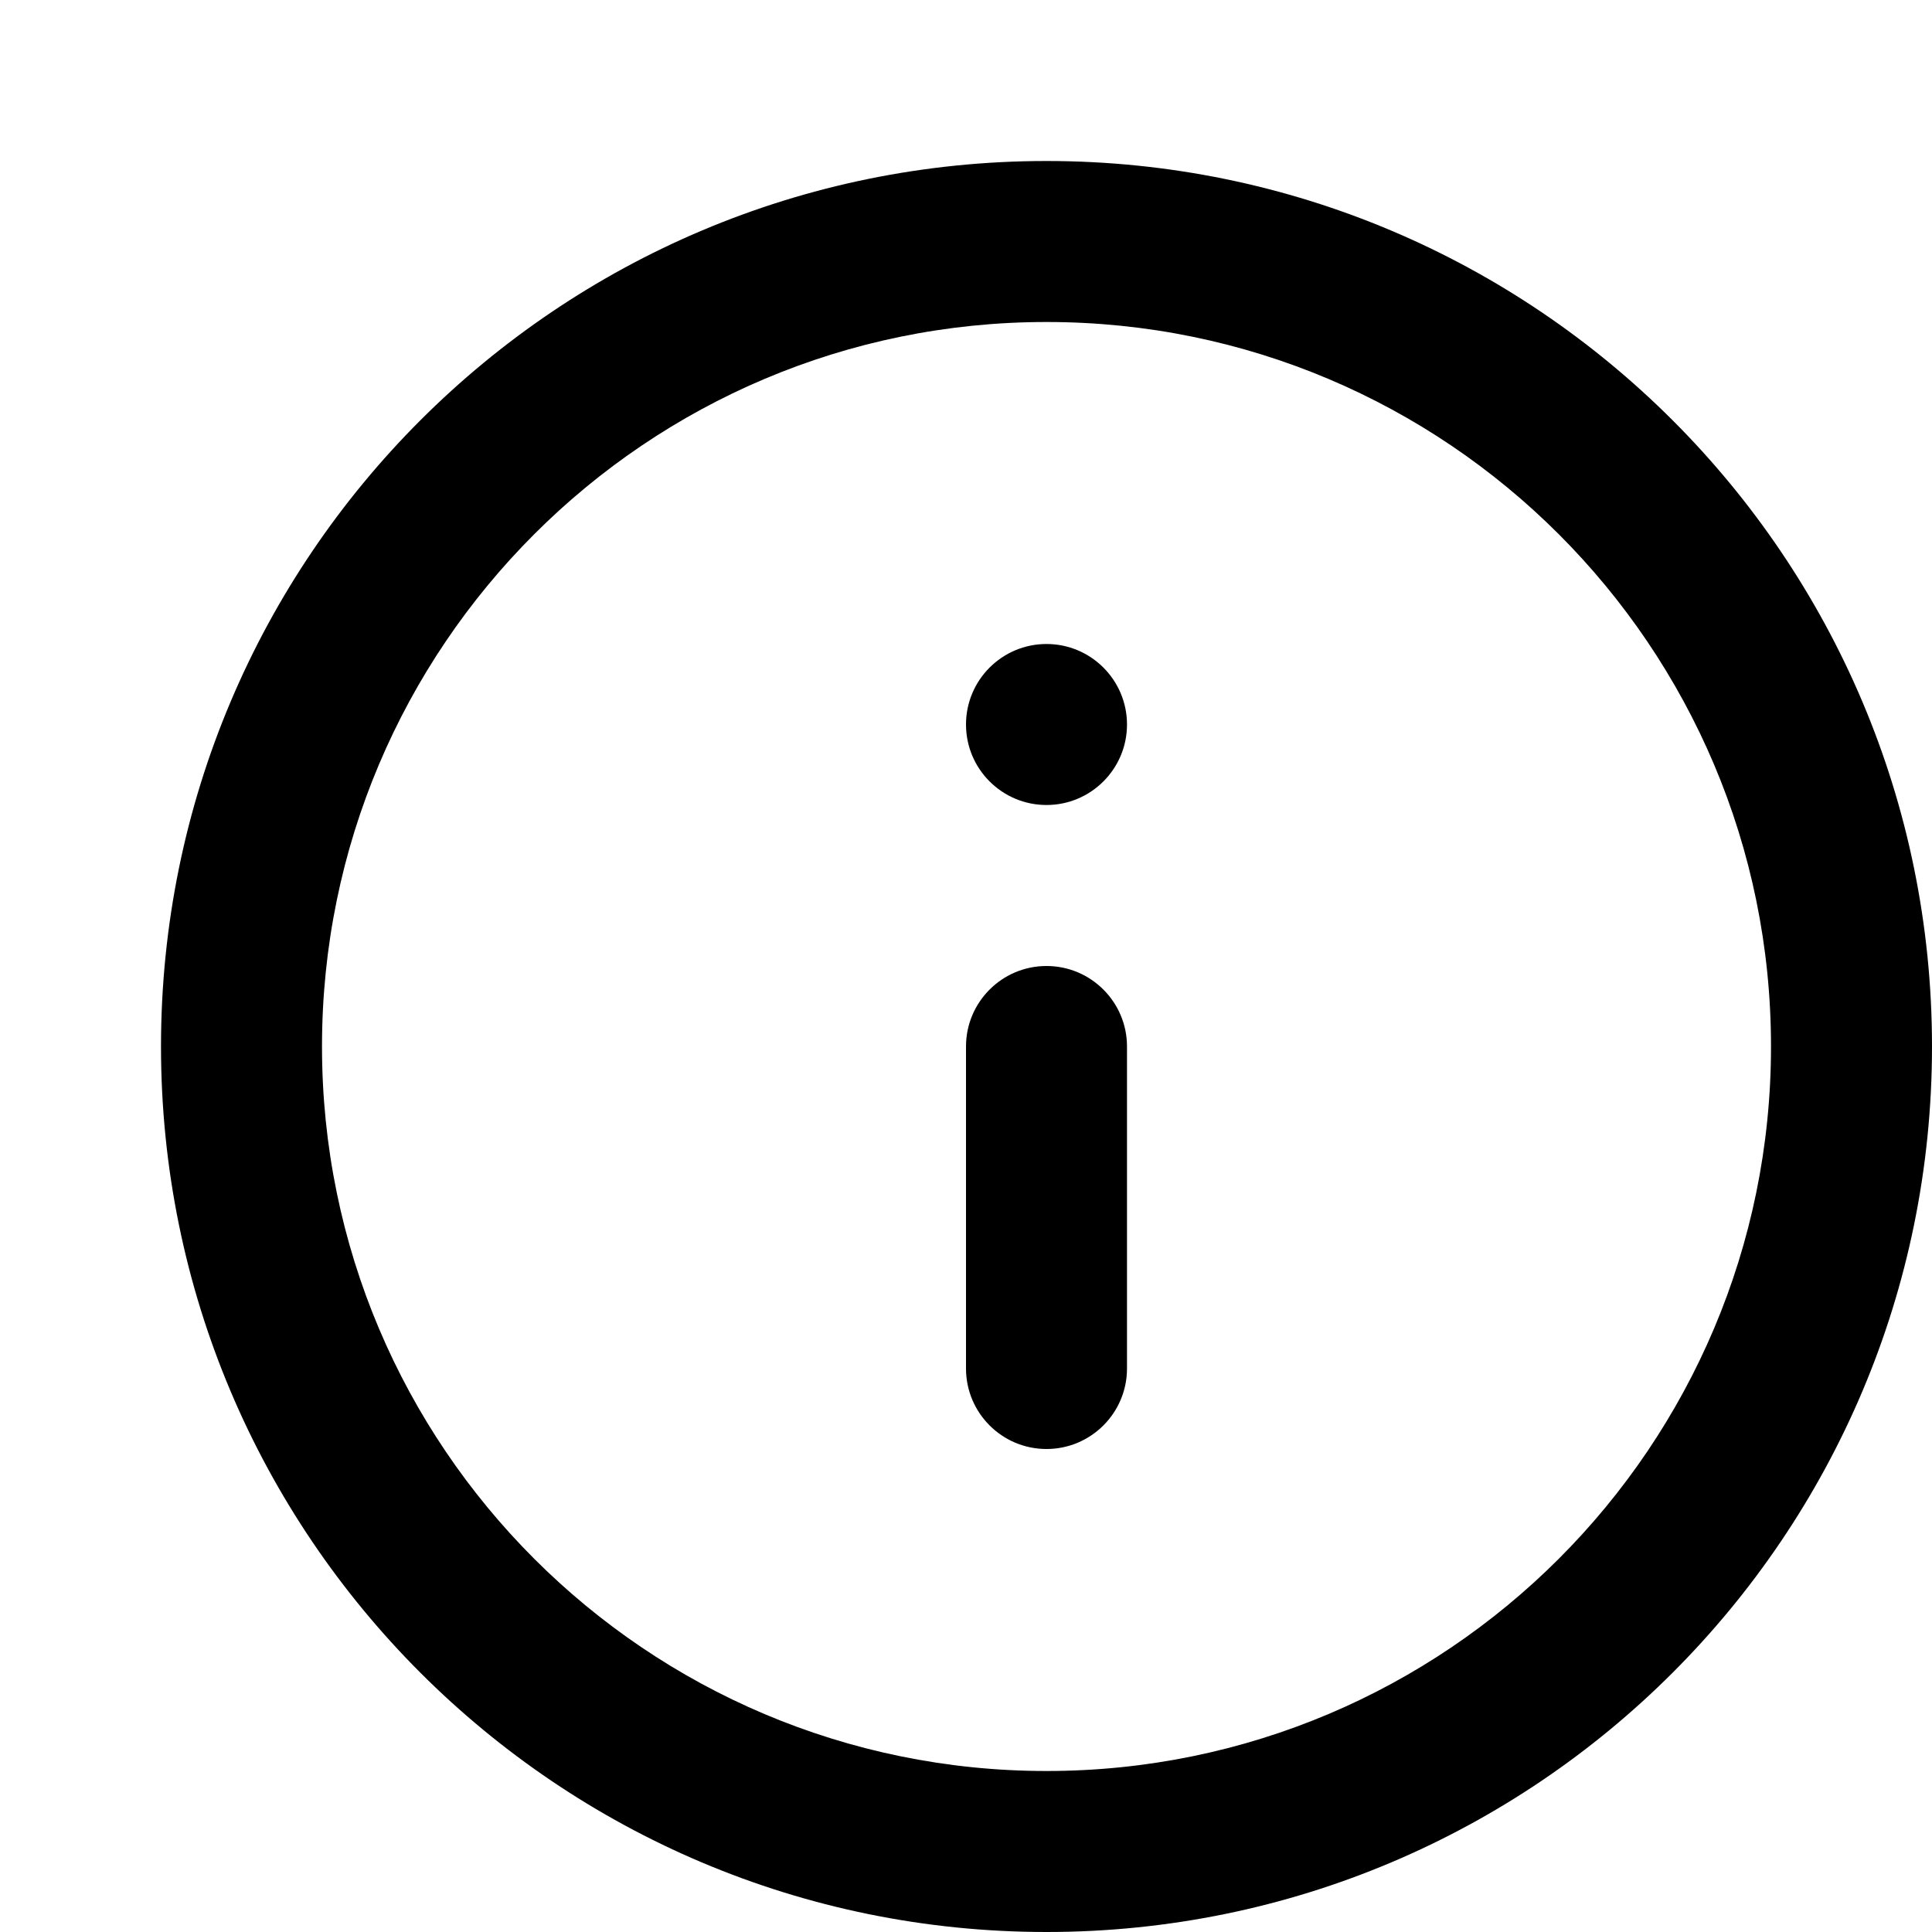
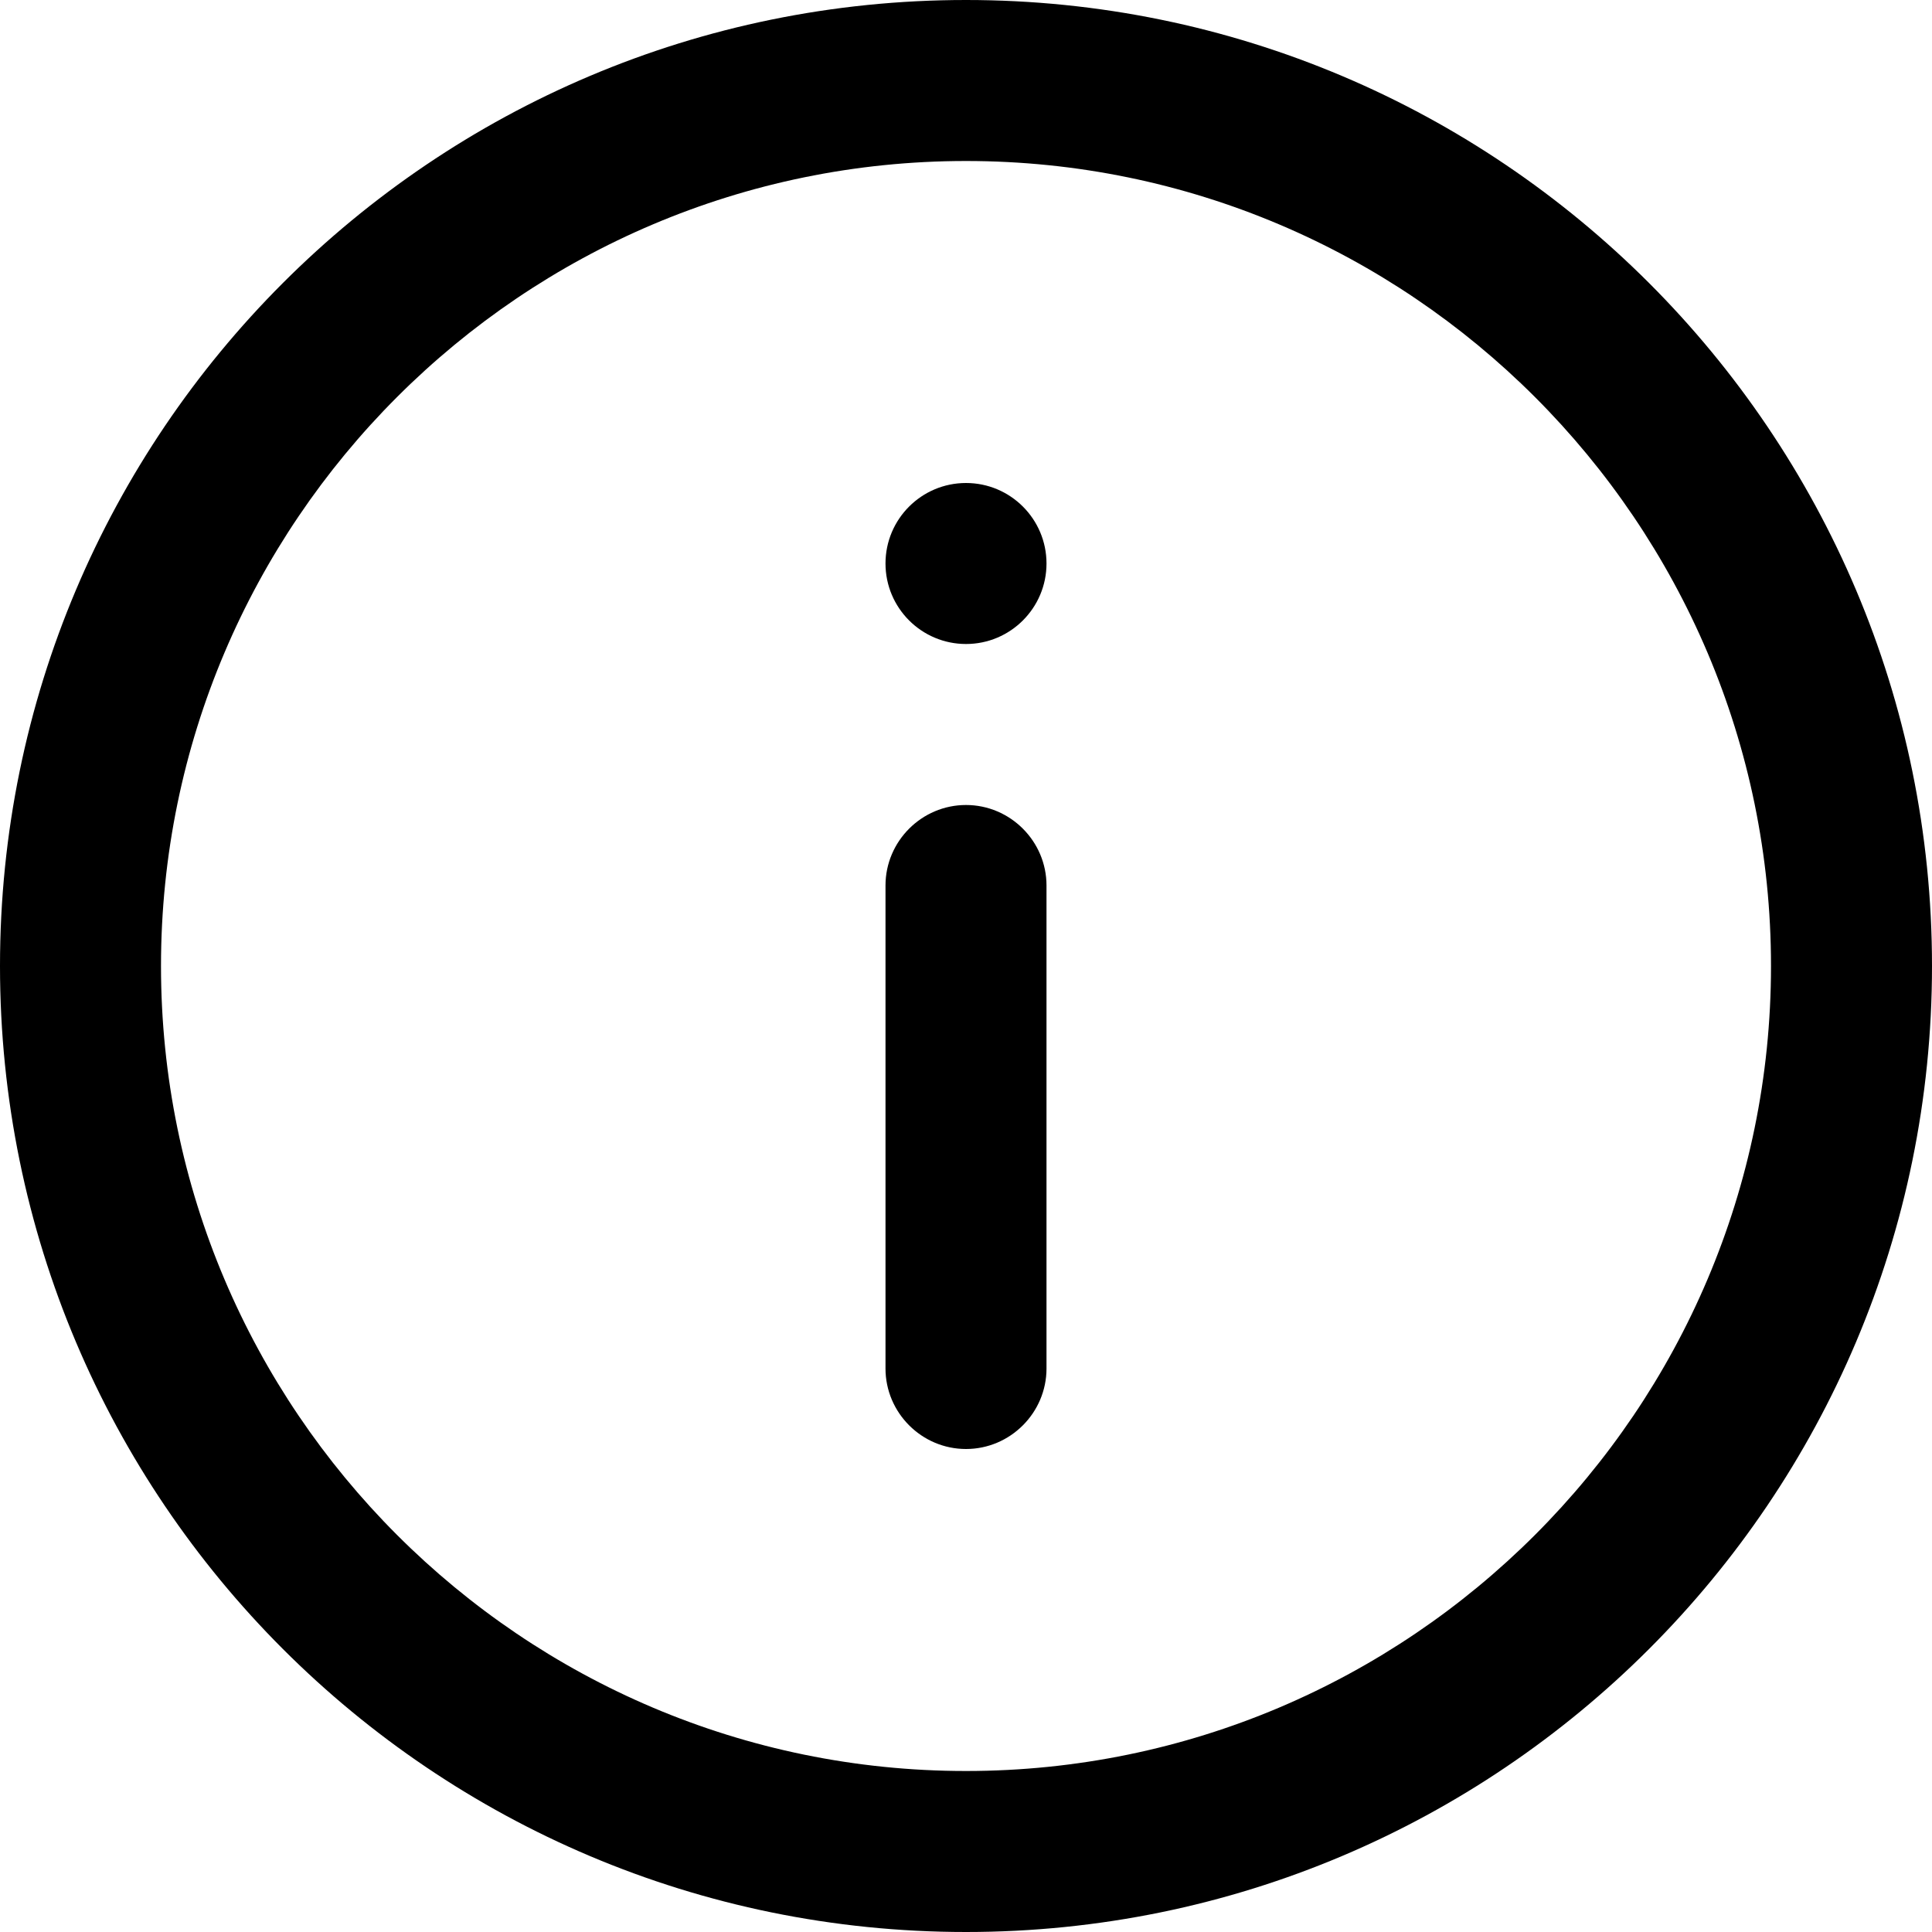
<svg xmlns="http://www.w3.org/2000/svg" width="12" height="12" viewBox="0 0 12 12">
-   <path d="M6.5 11C8.985 11 11 8.985 11 6.5 11 4.015 8.985 2 6.5 2 4.015 2 2 4.015 2 6.5 2 8.985 4.015 11 6.5 11zm0 1C3.462 12 1 9.538 1 6.5 1 3.462 3.462 1 6.5 1 9.538 1 12 3.462 12 6.5 12 9.538 9.538 12 6.5 12zm0-7c.276 0 .5-.224.5-.5 0-.276-.224-.5-.5-.5-.276 0-.5.224-.5.5 0 .276.224.5.5.5zm0 1c-.276 0-.5.224-.5.5l0 2c0 .276.224.5.5.5.276 0 .5-.224.5-.5l0-2c0-.276-.224-.5-.5-.5z" fill-rule="nonzero" fill="#000" />
+   <path d="M6 11c-2.757 0-5-2.243-5-5 0-2.757 2.243-5 5-5 2.757 0 5 2.243 5 5 0 2.757-2.243 5-5 5m0-11c3.313 0 6 2.687 6 6 0 3.313-2.687 6-6 6-3.314 0-6-2.687-6-6 0-3.313 2.686-6 6-6zm0 3c-.276 0-.5.224-.5.5 0 .276.224.5.5.5.276 0 .5-.224.5-.5 0-.276-.224-.5-.5-.5zm0 2c-.275 0-.5.225-.5.5l0 3c0 .275.225.5.5.5.275 0 .5-.225.5-.5l0-3c0-.275-.225-.5-.5-.5z" fill="#000" fill-rule="evenodd" />
</svg>
